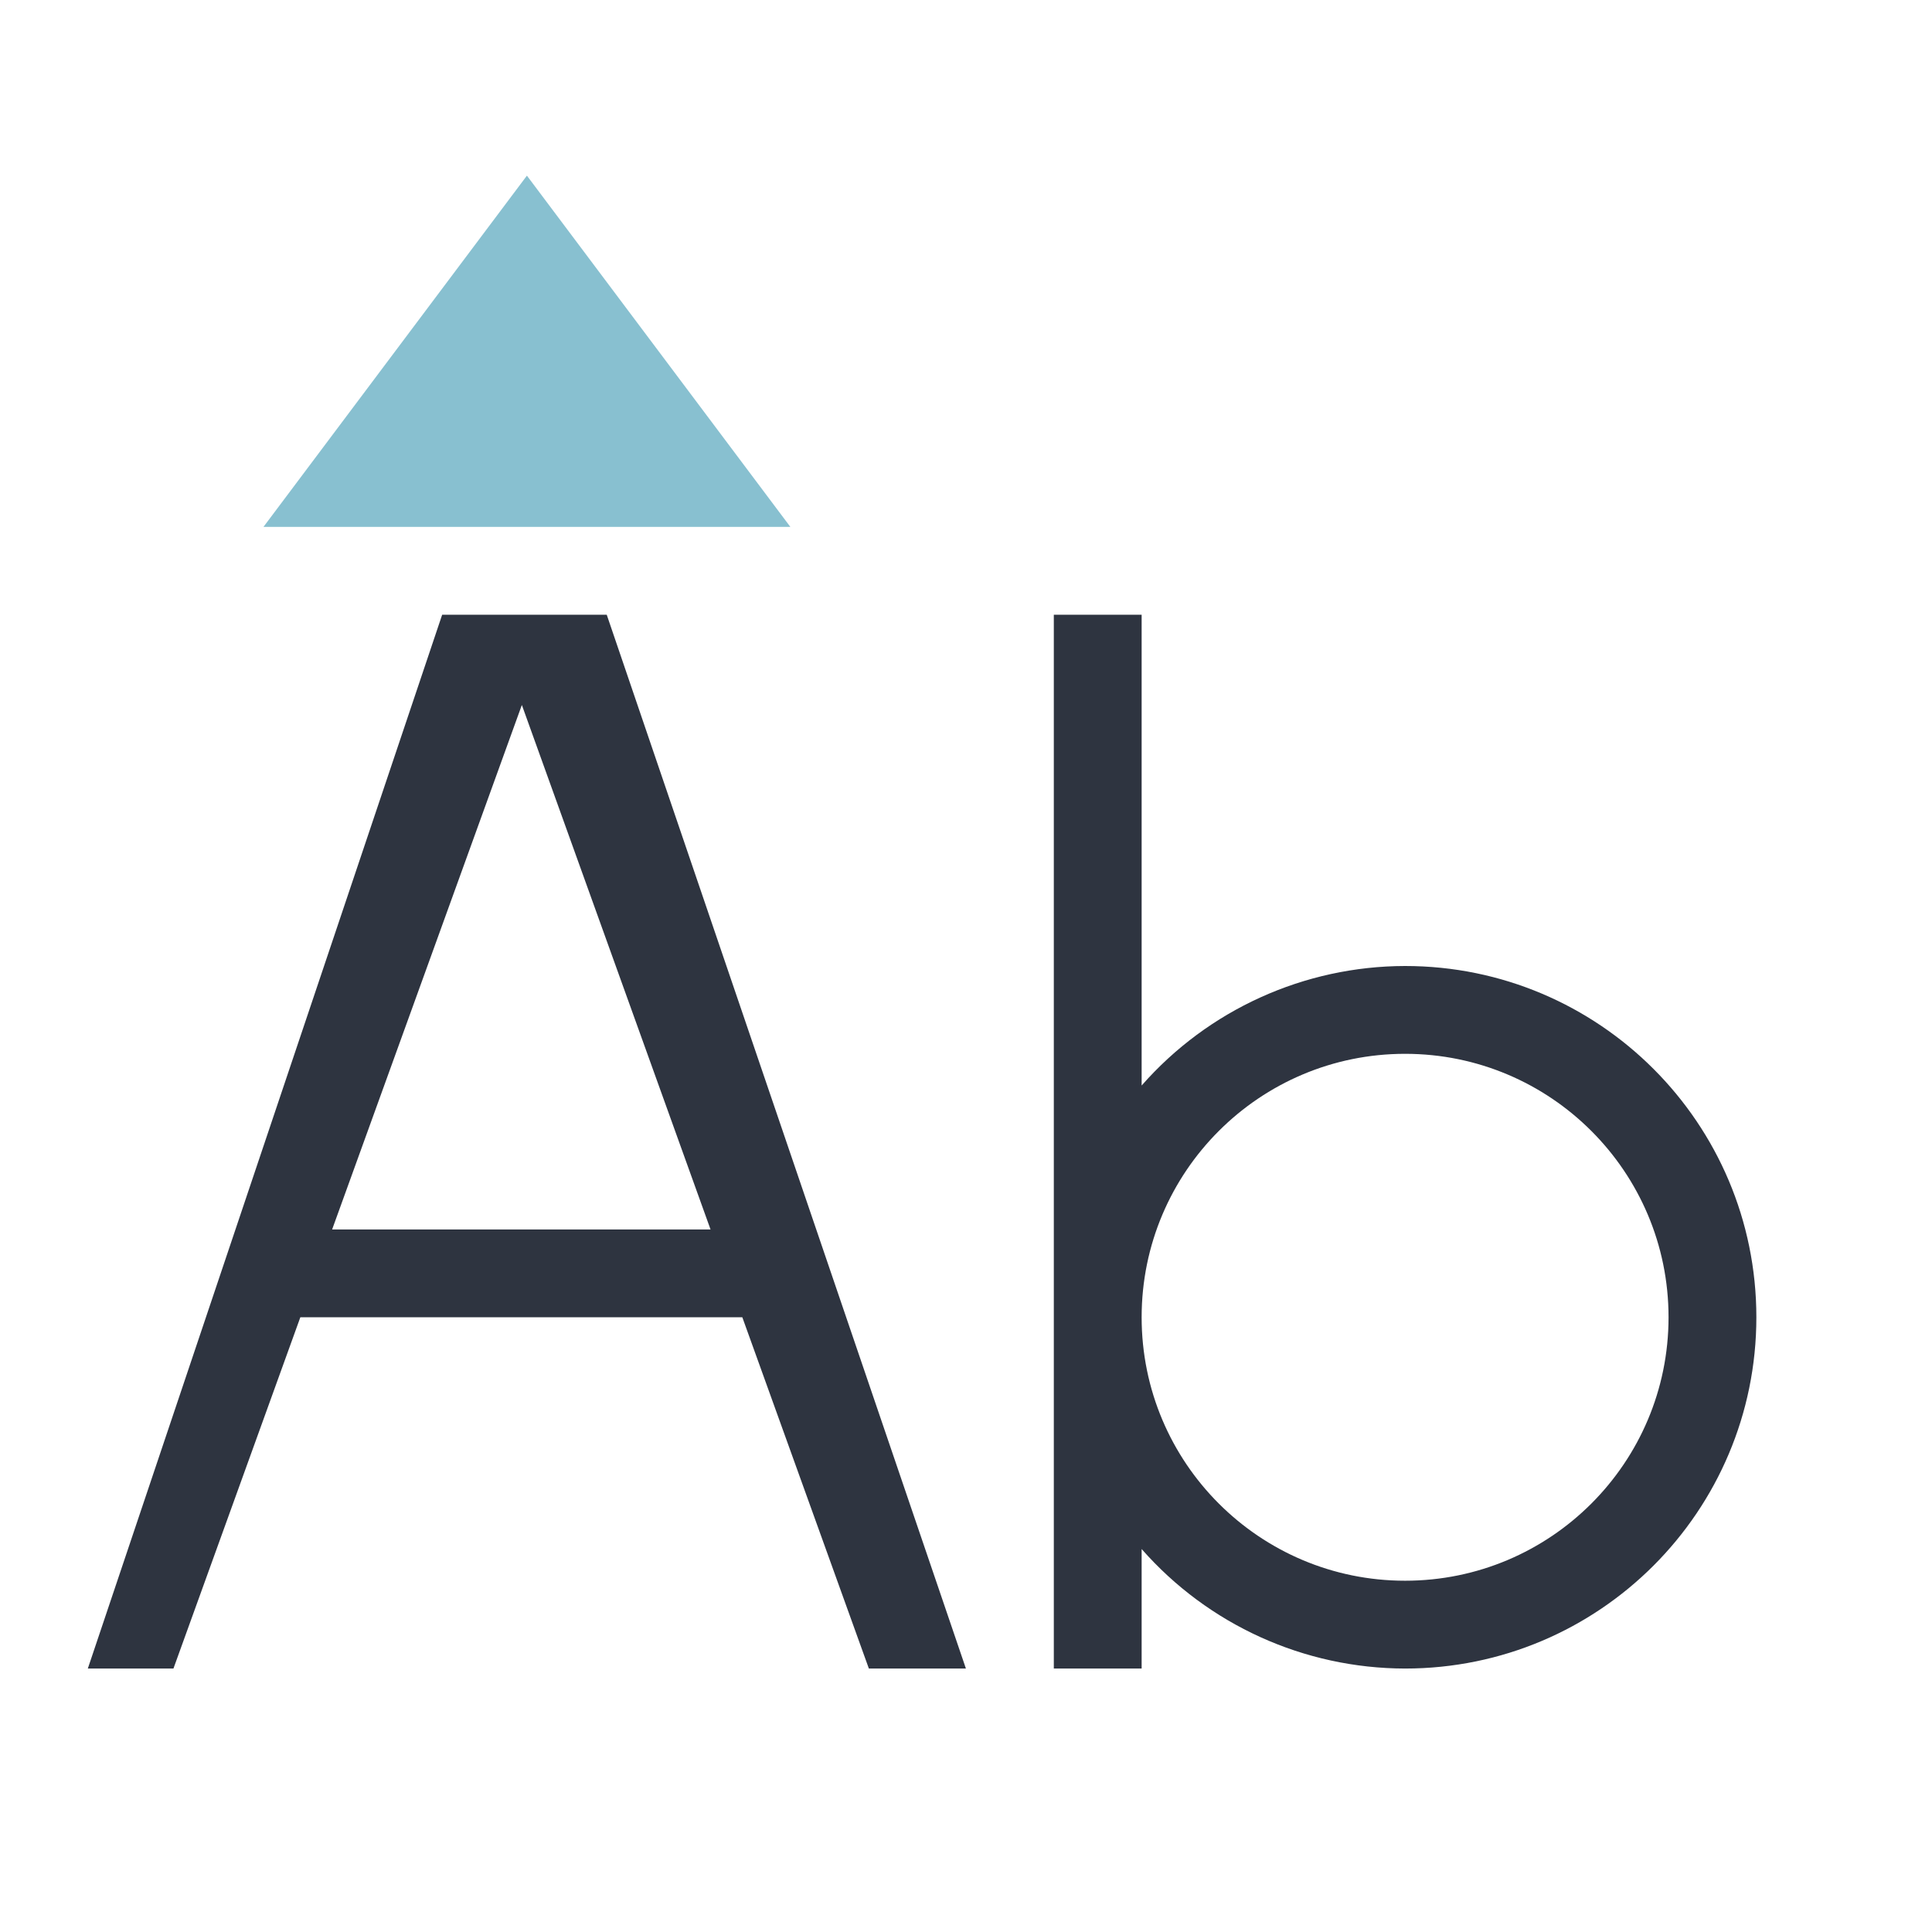
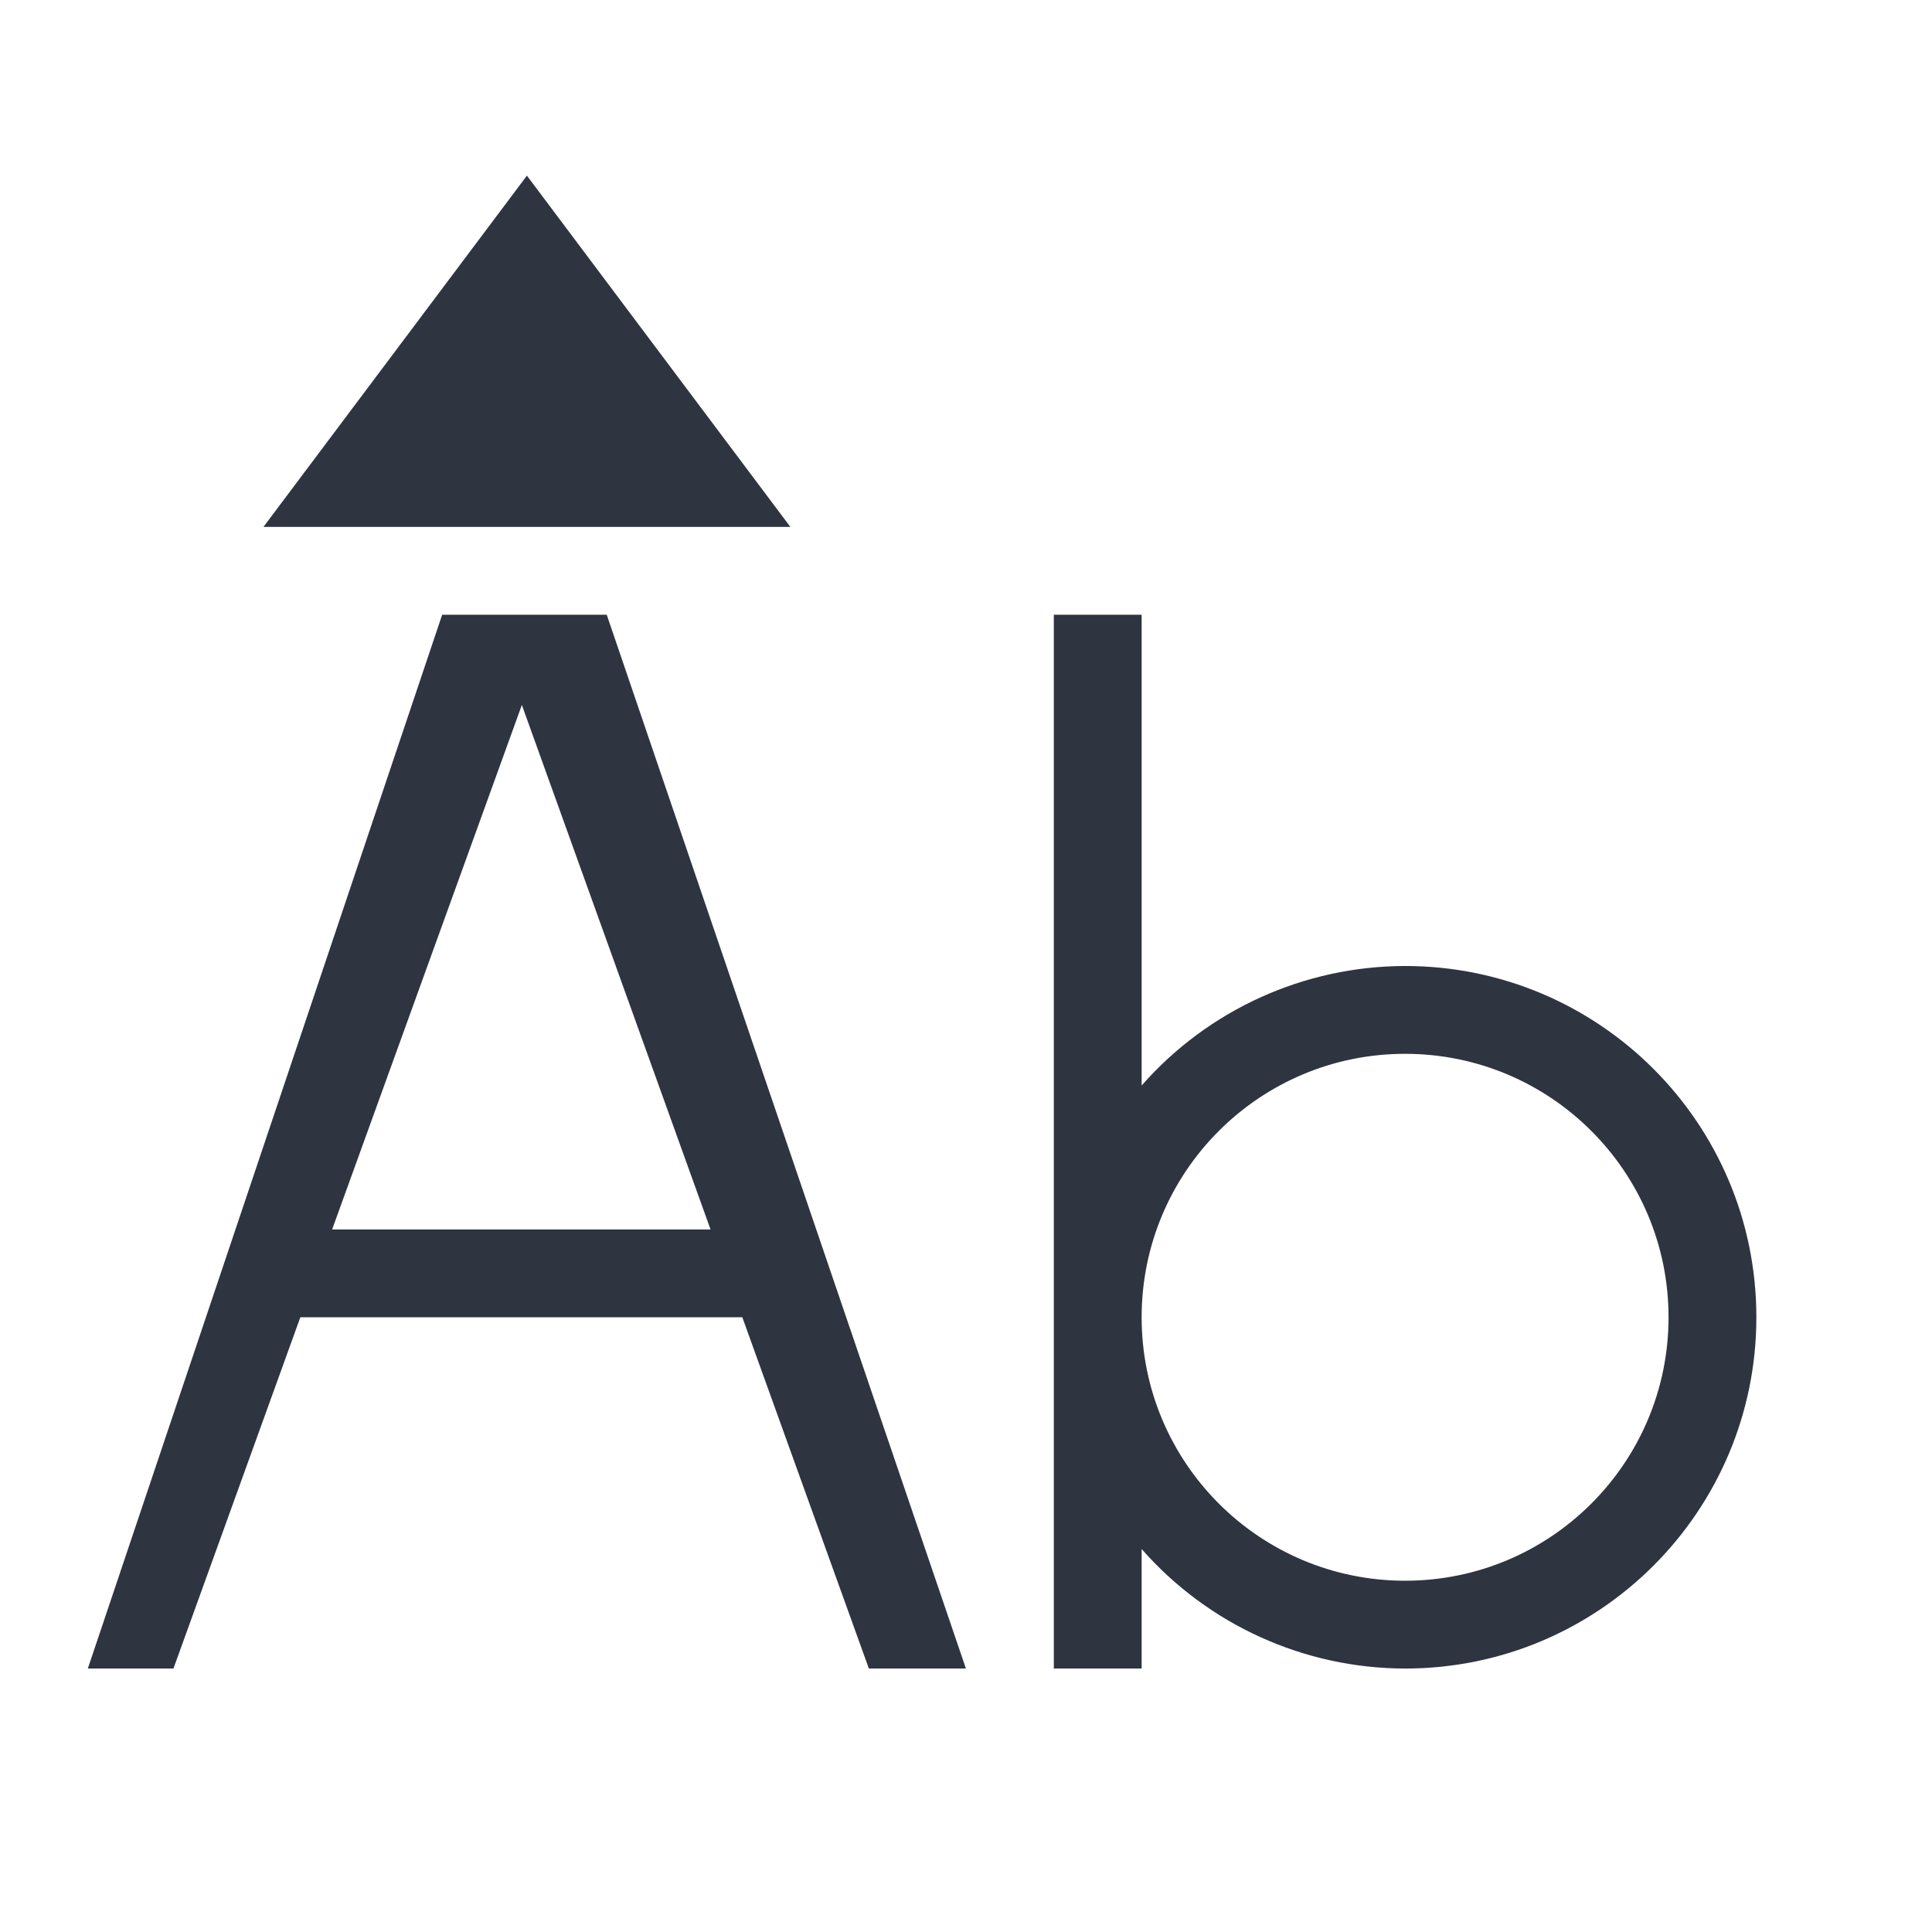
- <svg xmlns="http://www.w3.org/2000/svg" viewBox="0 0 22 22">
+ <svg xmlns="http://www.w3.org/2000/svg" version="1.1" viewBox="0 0 22 22">
  <defs>
    <style type="text/css">.ColorScheme-Text {
        color:#2e3440;
      }
      .ColorScheme-Highlight {
        color:#88c0d0;
      }</style>
  </defs>
-   <g transform="translate(-421.71 -525.79)" fill="currentColor">
+   <g transform="translate(-421.71 -525.79)" fill="#2e3440">
    <path class="ColorScheme-Text" transform="translate(421.71 525.79)" d="m5.035 7-4.035 12h0.975l1.445-4h5.033l1.441 4h1.105l-4.09-12h-1.875zm6.965 0v12h1v-1.361a4 4 0 0 0 3 1.361 4 4 0 0 0 4-4 4 4 0 0 0-4-4 4 4 0 0 0-3 1.361v-5.361h-1zm-6.057 1.029 2.148 5.971h-4.309l2.16-5.971zm10.057 3.971a3 3 0 0 1 3 3 3 3 0 0 1-3 3 3 3 0 0 1-3-3 3 3 0 0 1 3-3z" />
    <path class="ColorScheme-Highlight" d="m424.71 531.79 3-4 3 4z" />
  </g>
</svg>
